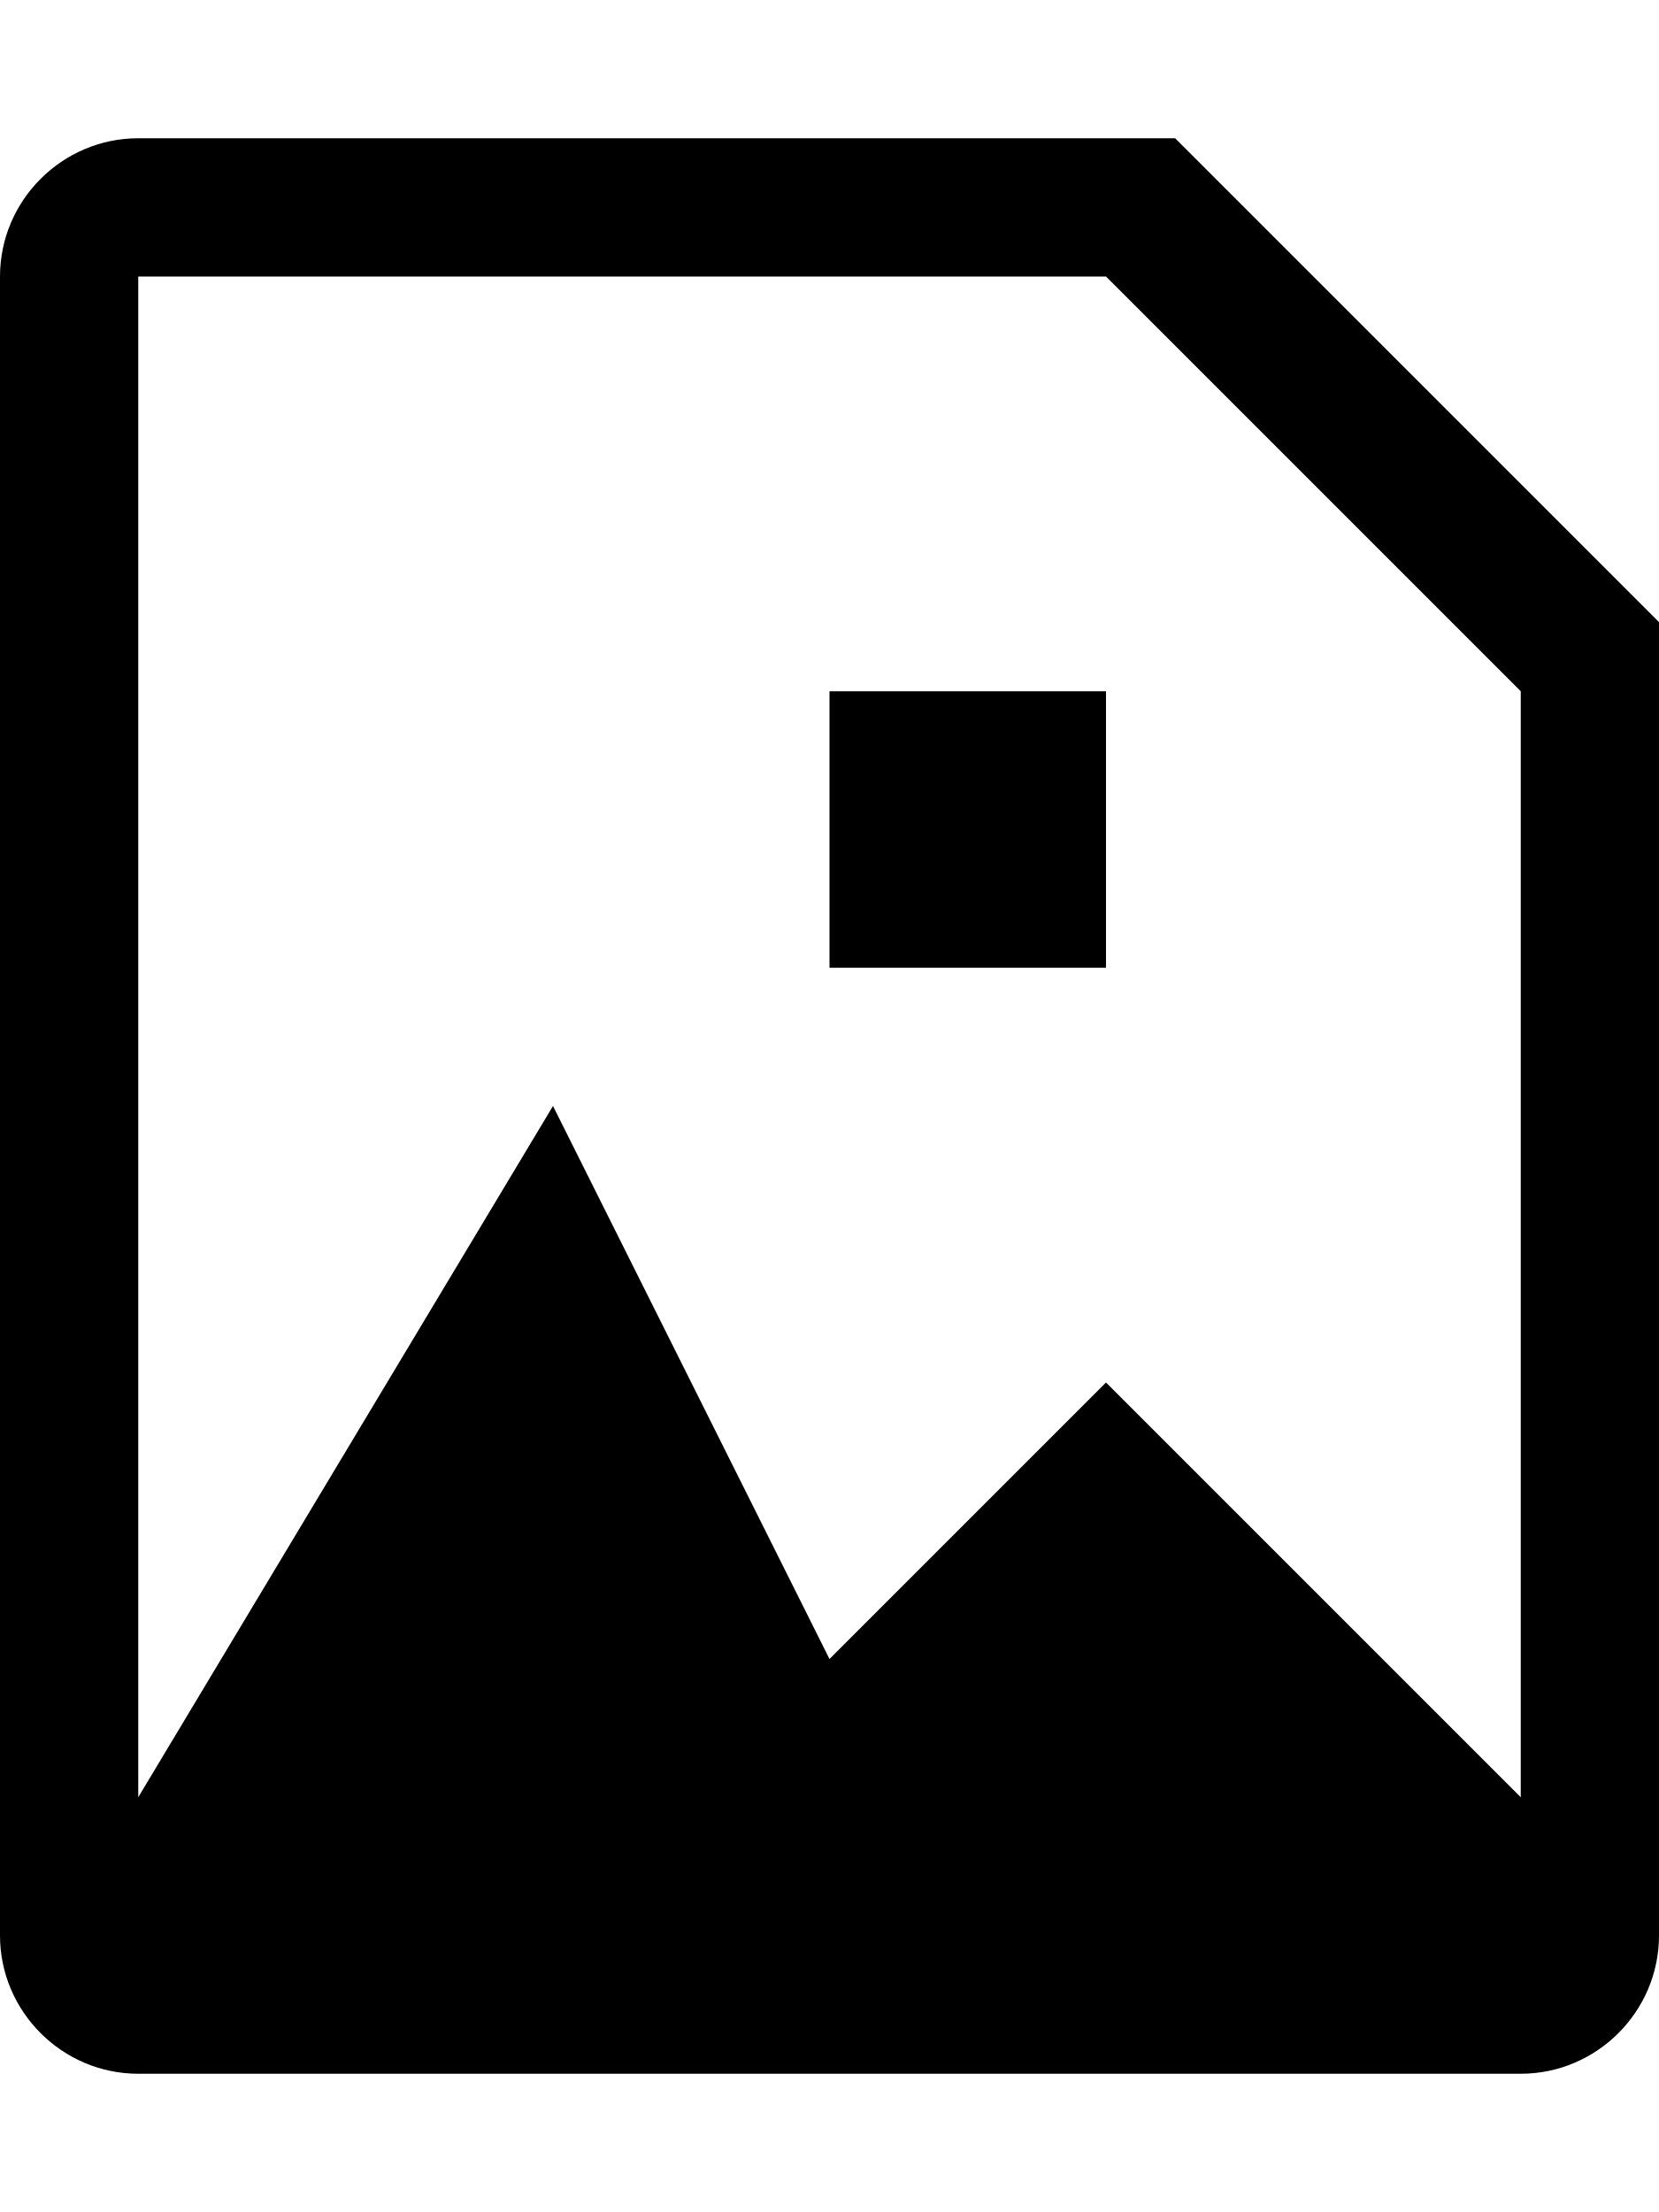
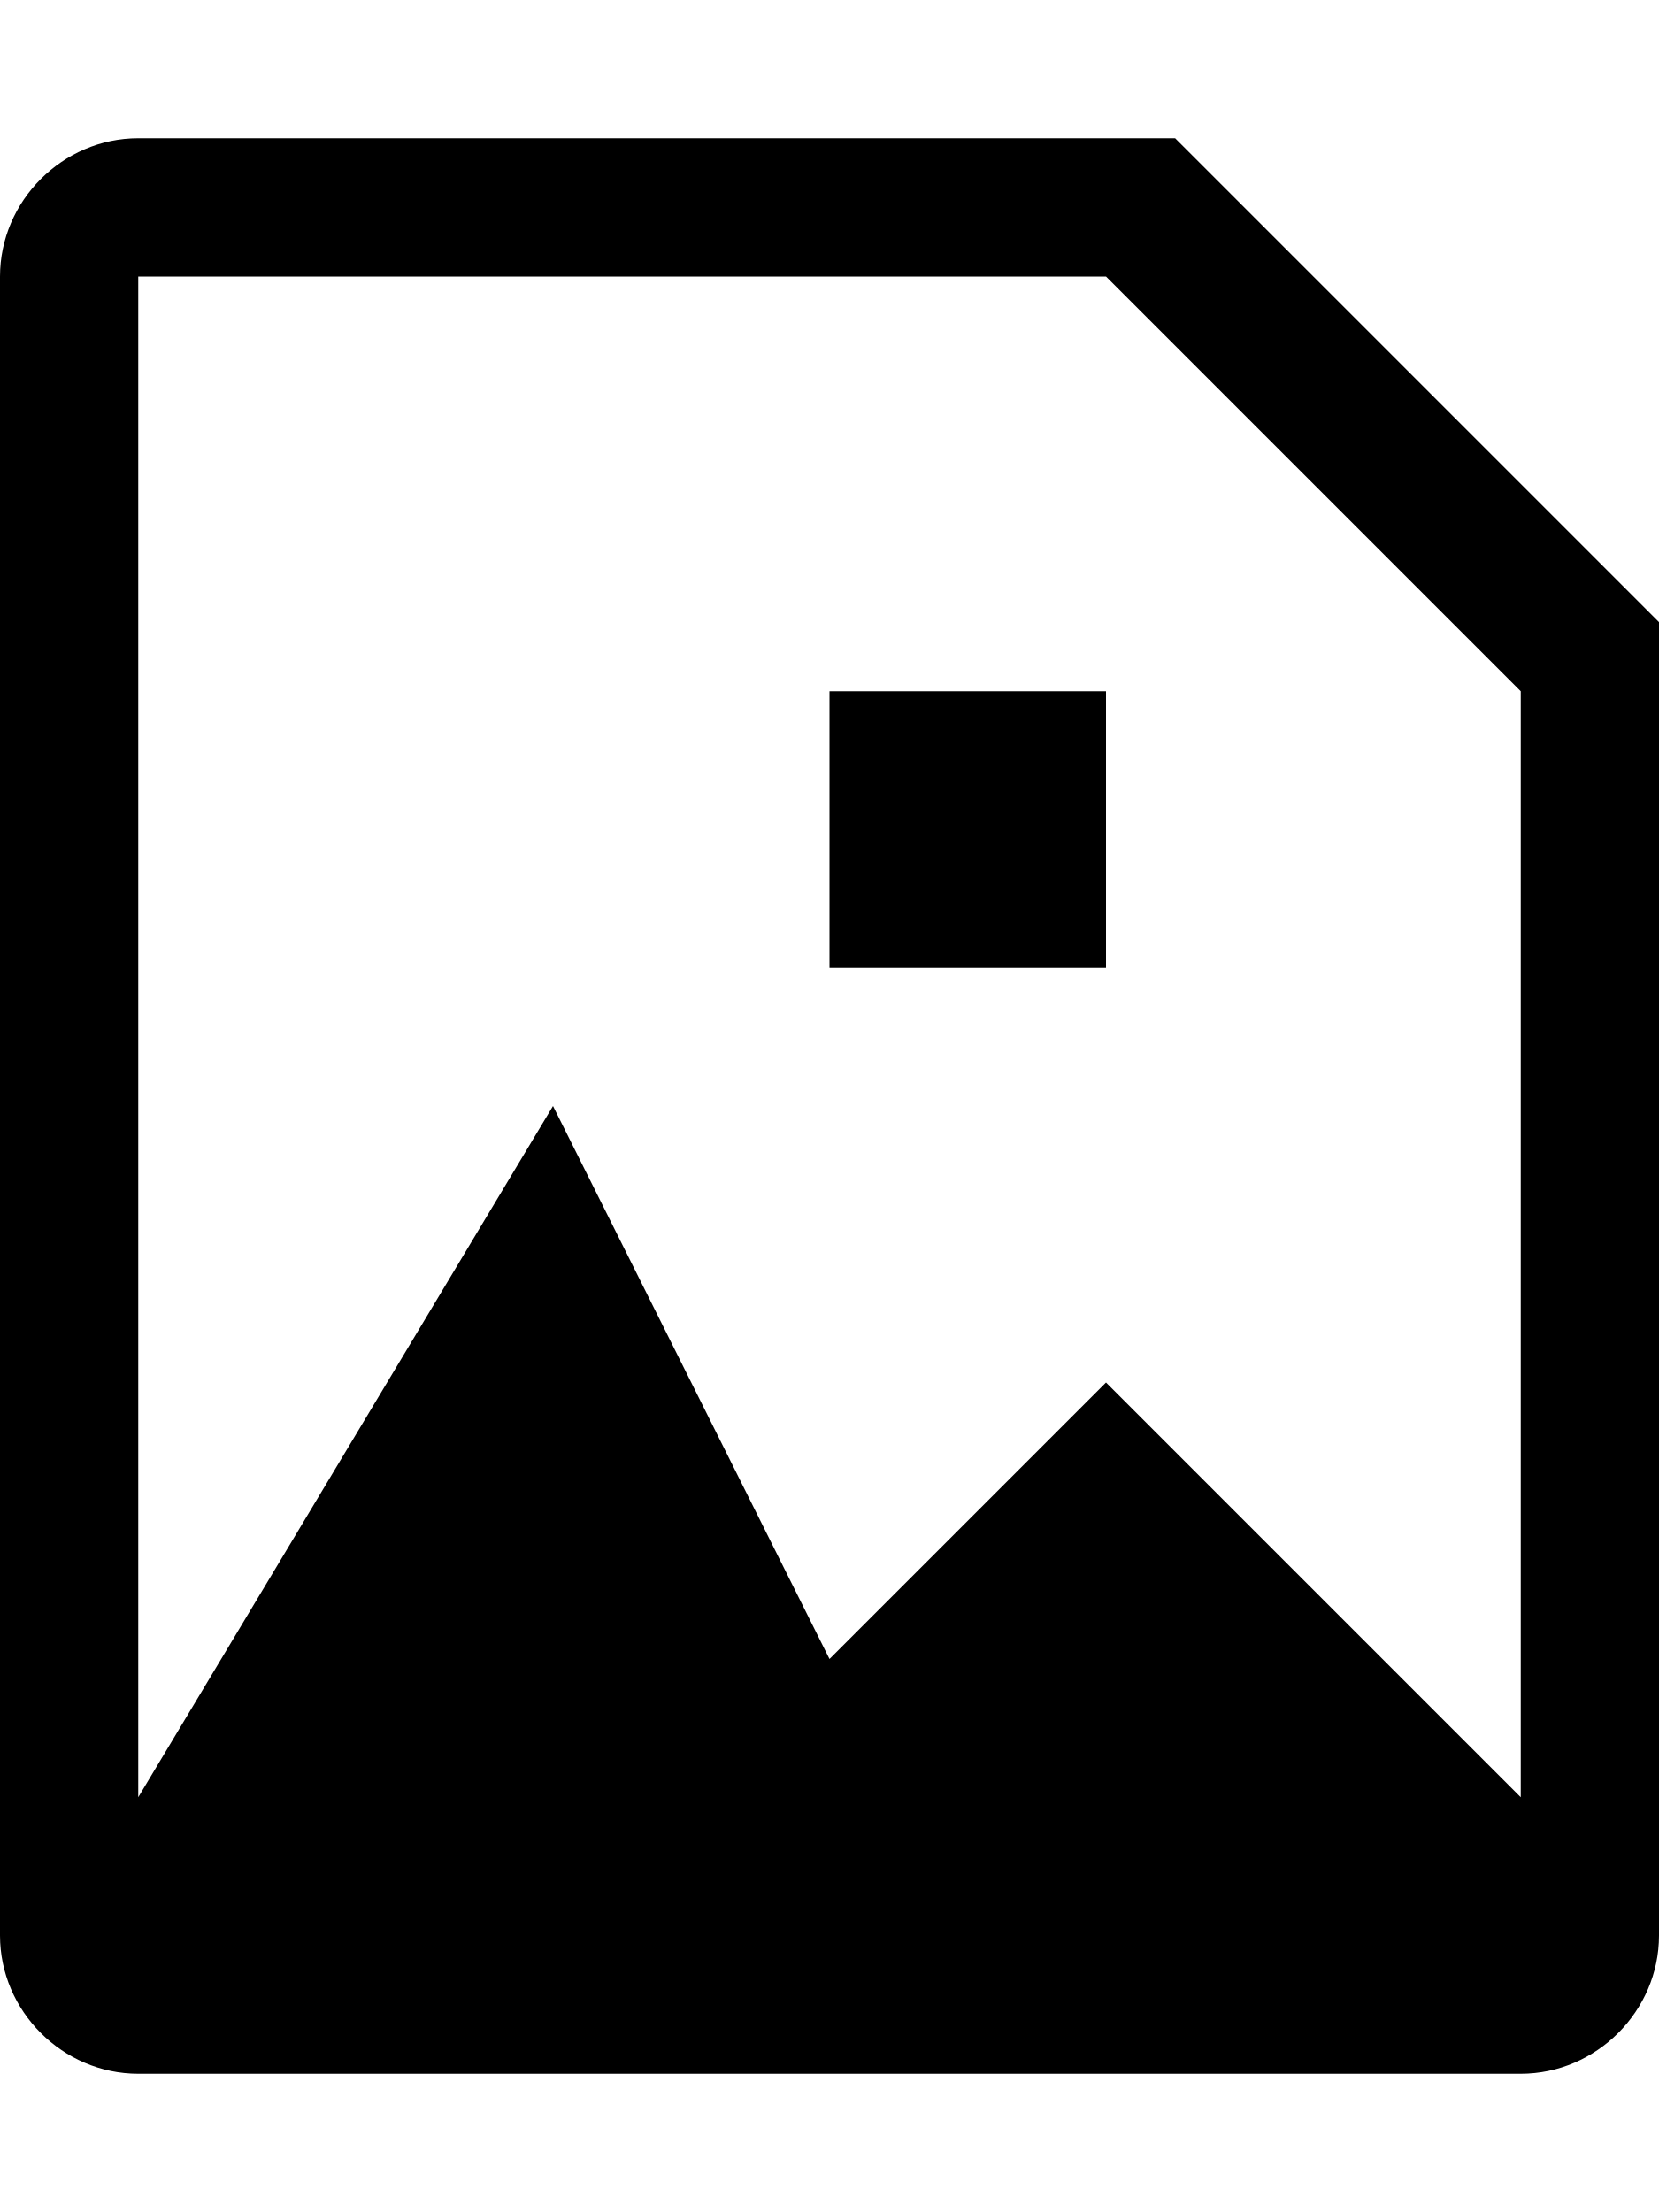
- <svg xmlns="http://www.w3.org/2000/svg" height="16" width="12">
-   <path d="M6 5h2v2H6V5zm6-.5V14c0 .55-.45 1-1 1H1c-.55 0-1-.45-1-1V2c0-.55.45-1 1-1h7.5L12 4.5zM11 5L8 2H1v11l3-5 2 4 2-2 3 3V5z" />
+ <svg xmlns="http://www.w3.org/2000/svg" height="1024" width="768">
+   <path d="M384 320h128v128H384V320zm384-32v608c0 35-29 64-64 64H64c-35 0-64-29-64-64V128c0-35 29-64 64-64h480l224 224zm-64 32L512 128H64v704l192-320 128 256 128-128 192 192V320z" />
</svg>
